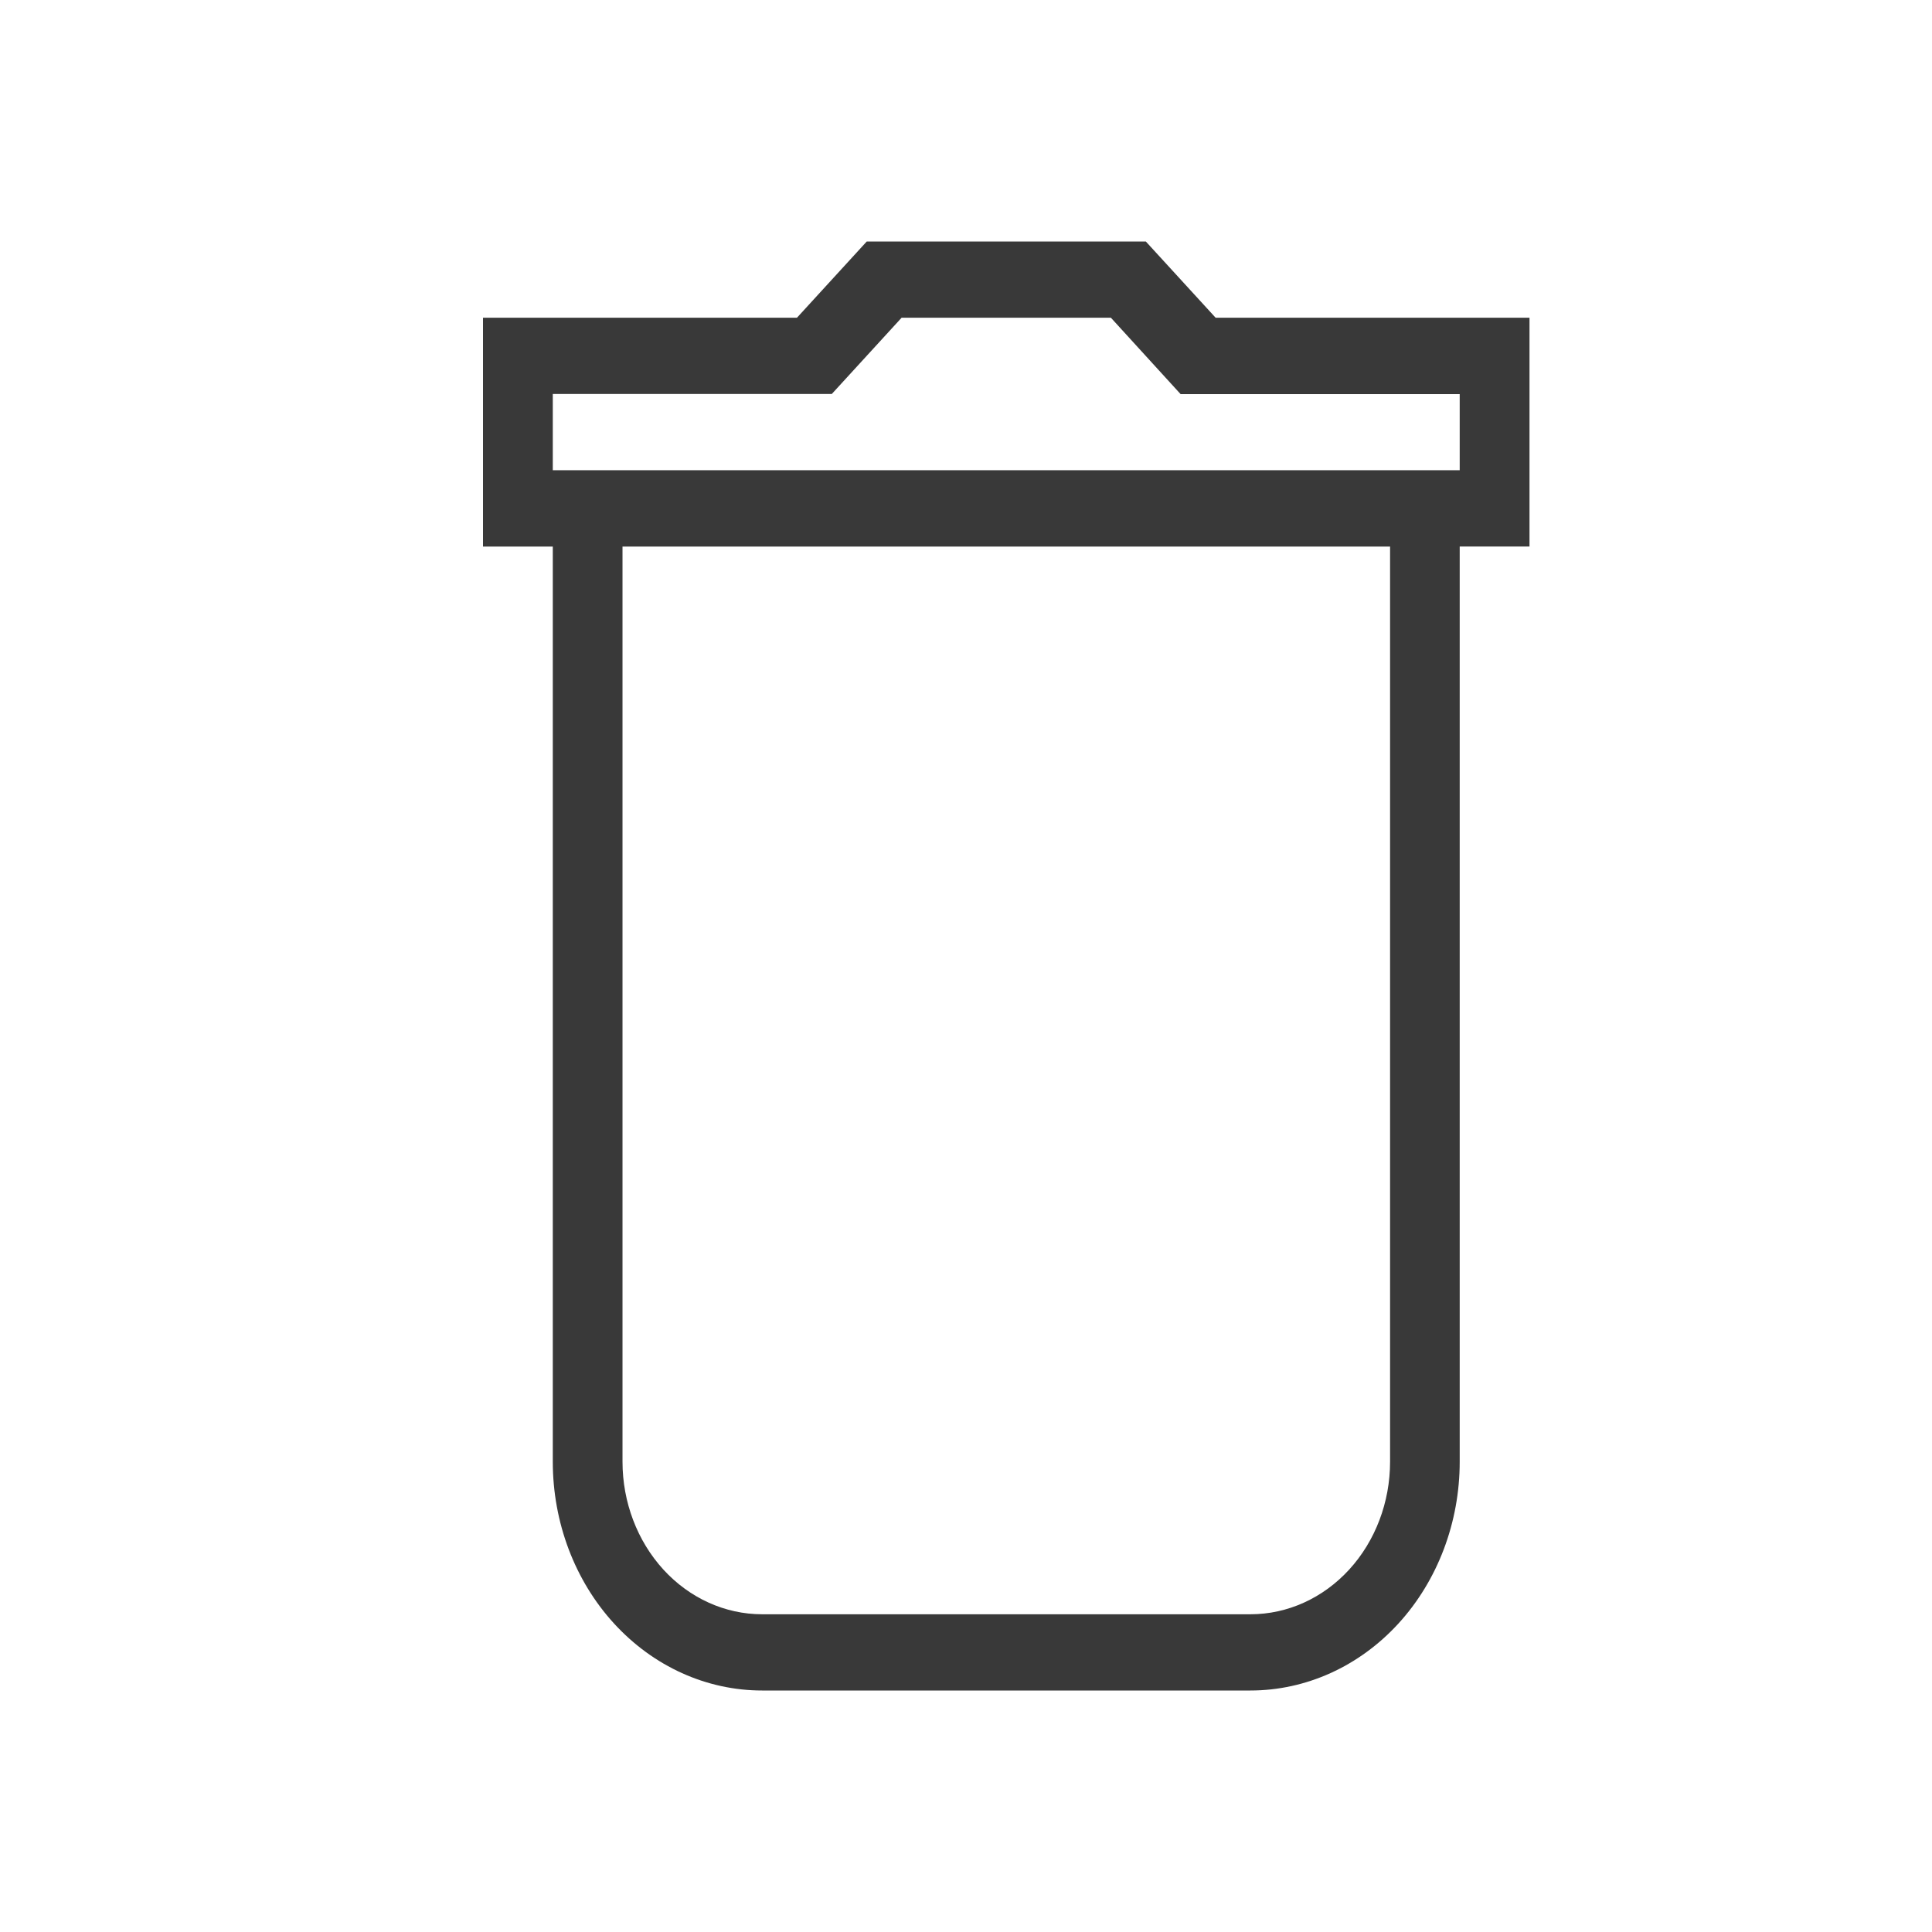
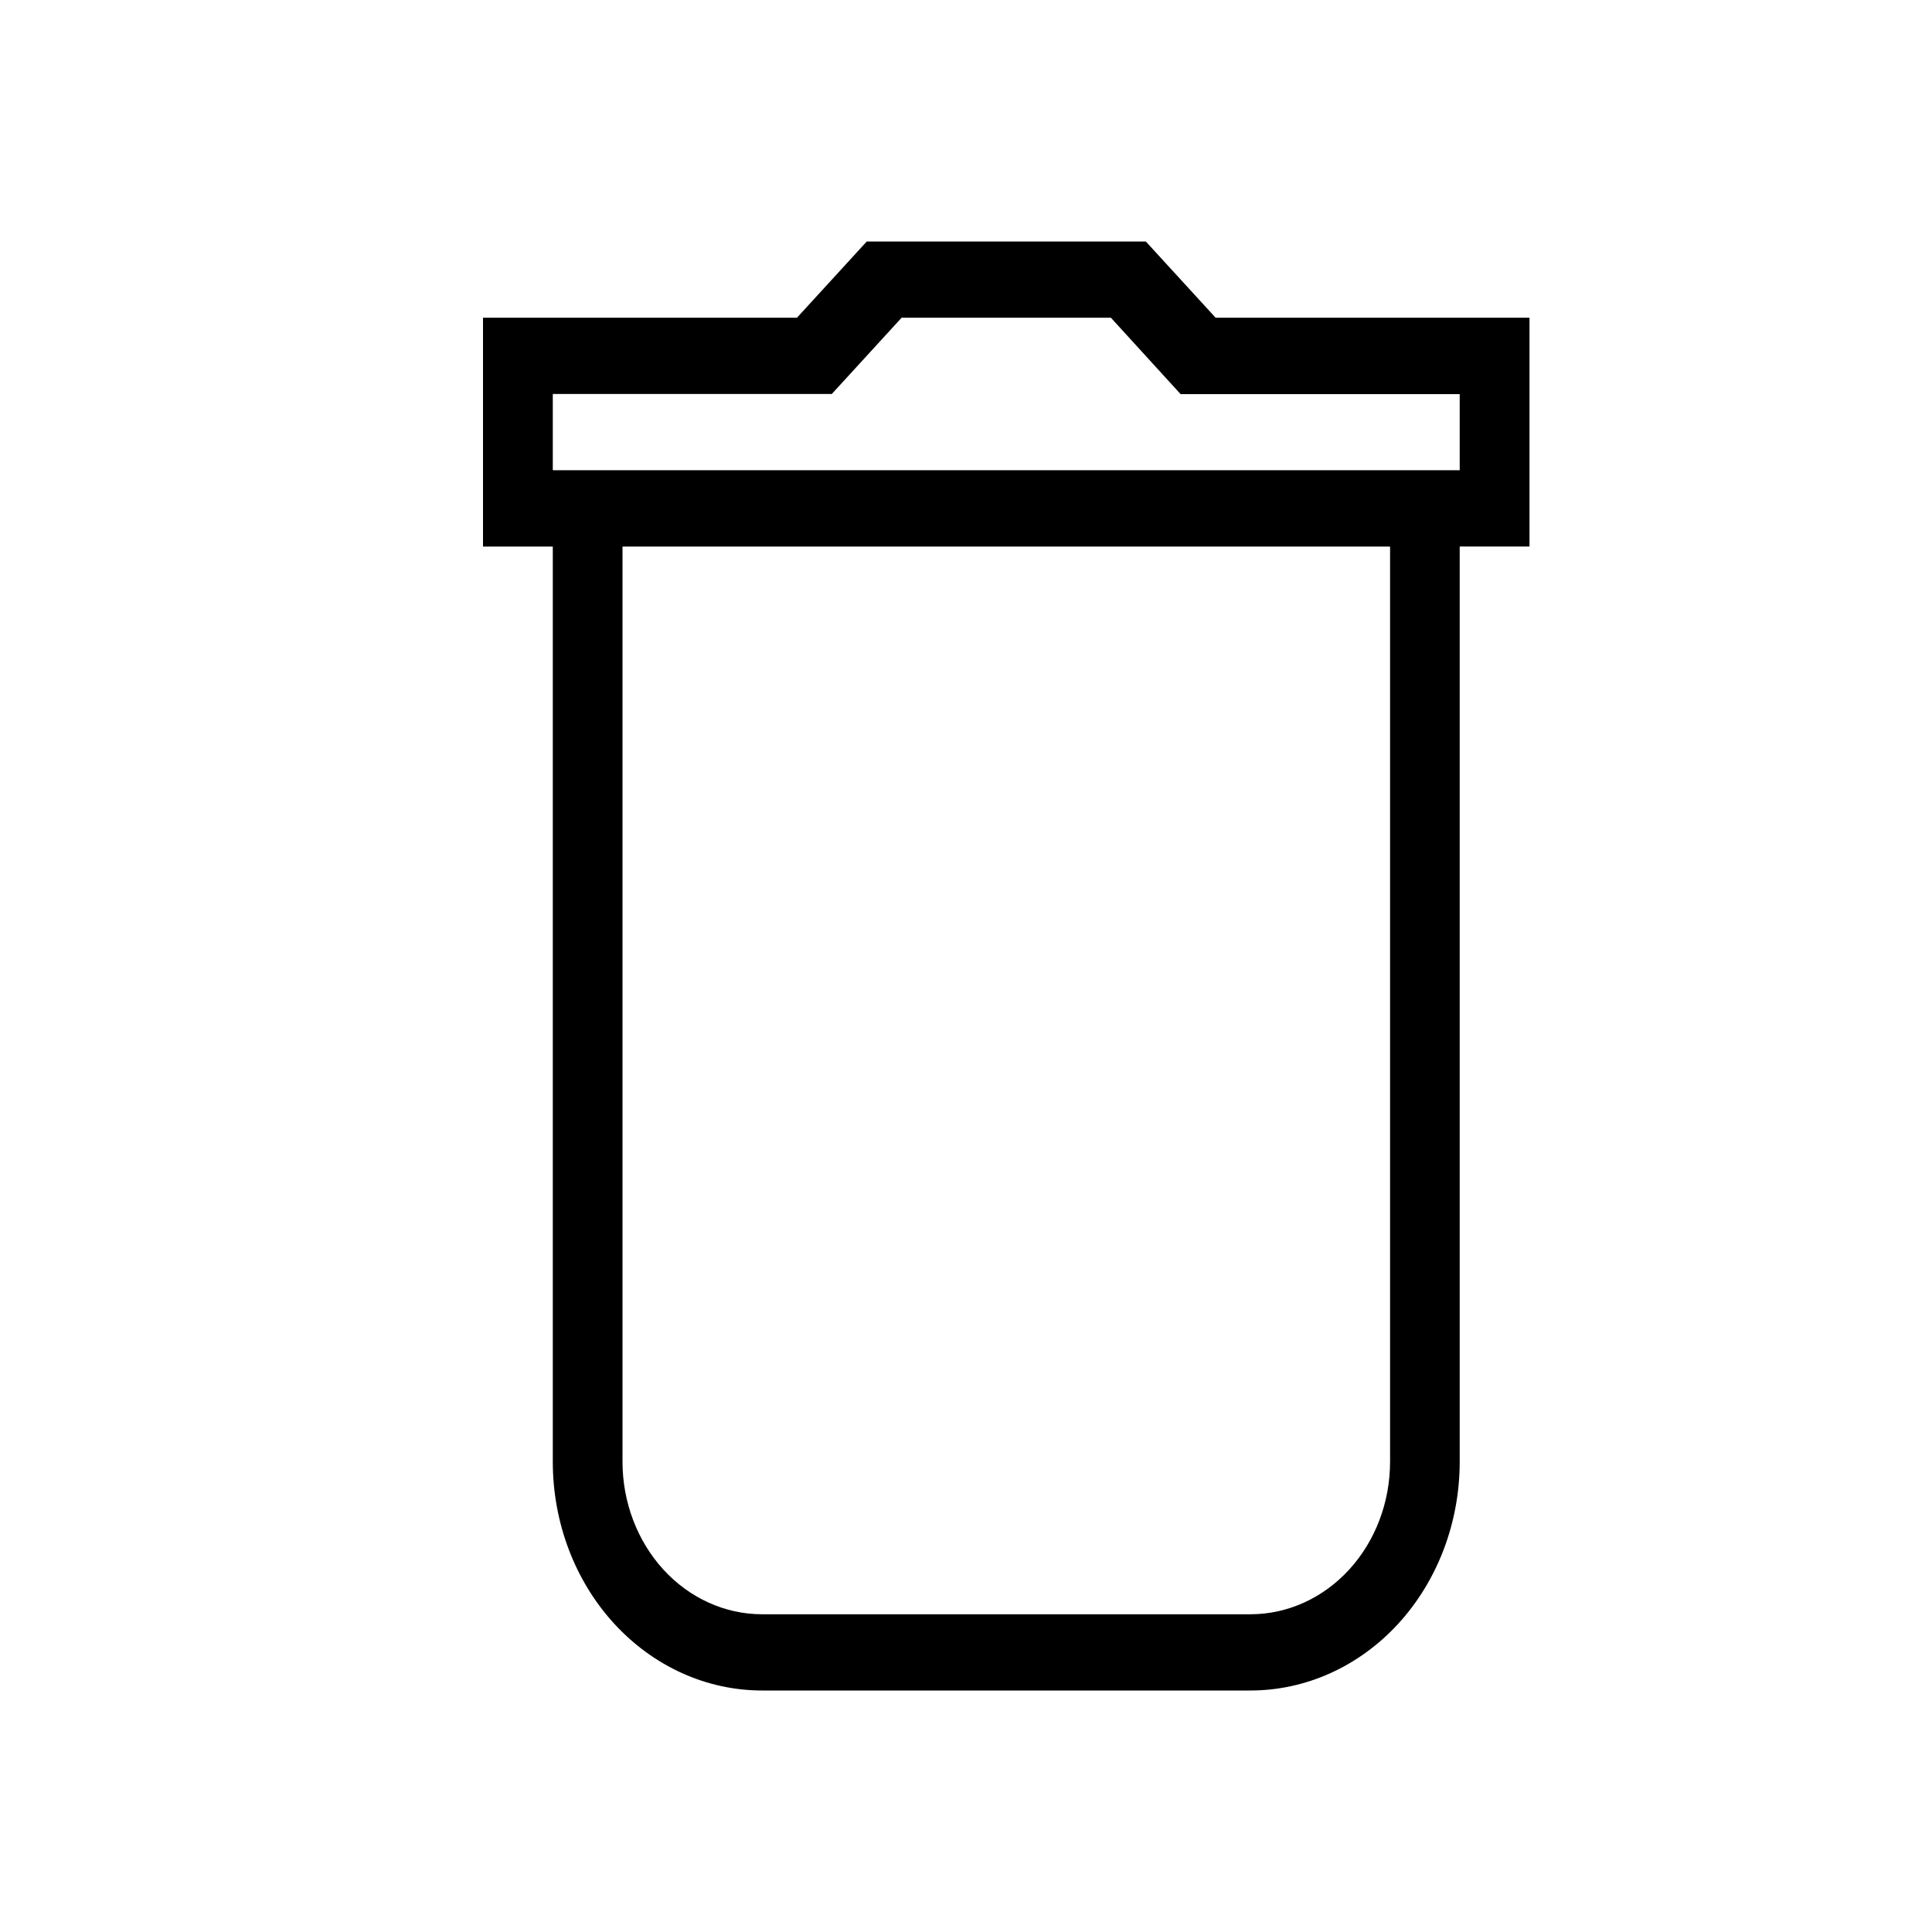
<svg viewBox="0 0 24 24">
-   <path d="M18.133 18.158c0 .754-.274 1.477-.761 2.01-.488.533-1.149.832-1.839.832H9.467c-.69 0-1.351-.299-1.839-.832-.488-.533-.761-1.256-.761-2.01V6.79H6V3.947h3.9L10.767 3h3.467l.867.947H19v2.842h-.867V18.158Zm-10.4-11.368v11.368c0 .502.183.984.508 1.34.325.355.766.555 1.226.555h6.067c.46 0 .901-.2 1.226-.555.325-.355.508-.837.508-1.34V6.79H7.733Zm10.4-.947v-.947h-3.467L13.8 3.947h-2.6l-.867.947H6.867v.947h11.267Z" fill="#393939" />
+   <path fill="currentColor" d="M18.133 18.158c0 .754-.274 1.477-.761 2.01-.488.533-1.149.832-1.839.832H9.467c-.69 0-1.351-.299-1.839-.832-.488-.533-.761-1.256-.761-2.01V6.79H6V3.947h3.9L10.767 3h3.467l.867.947H19v2.842h-.867V18.158Zm-10.4-11.368v11.368c0 .502.183.984.508 1.34.325.355.766.555 1.226.555h6.067c.46 0 .901-.2 1.226-.555.325-.355.508-.837.508-1.34V6.79H7.733Zm10.4-.947v-.947h-3.467L13.8 3.947h-2.6l-.867.947H6.867v.947h11.267Z" />
</svg>
